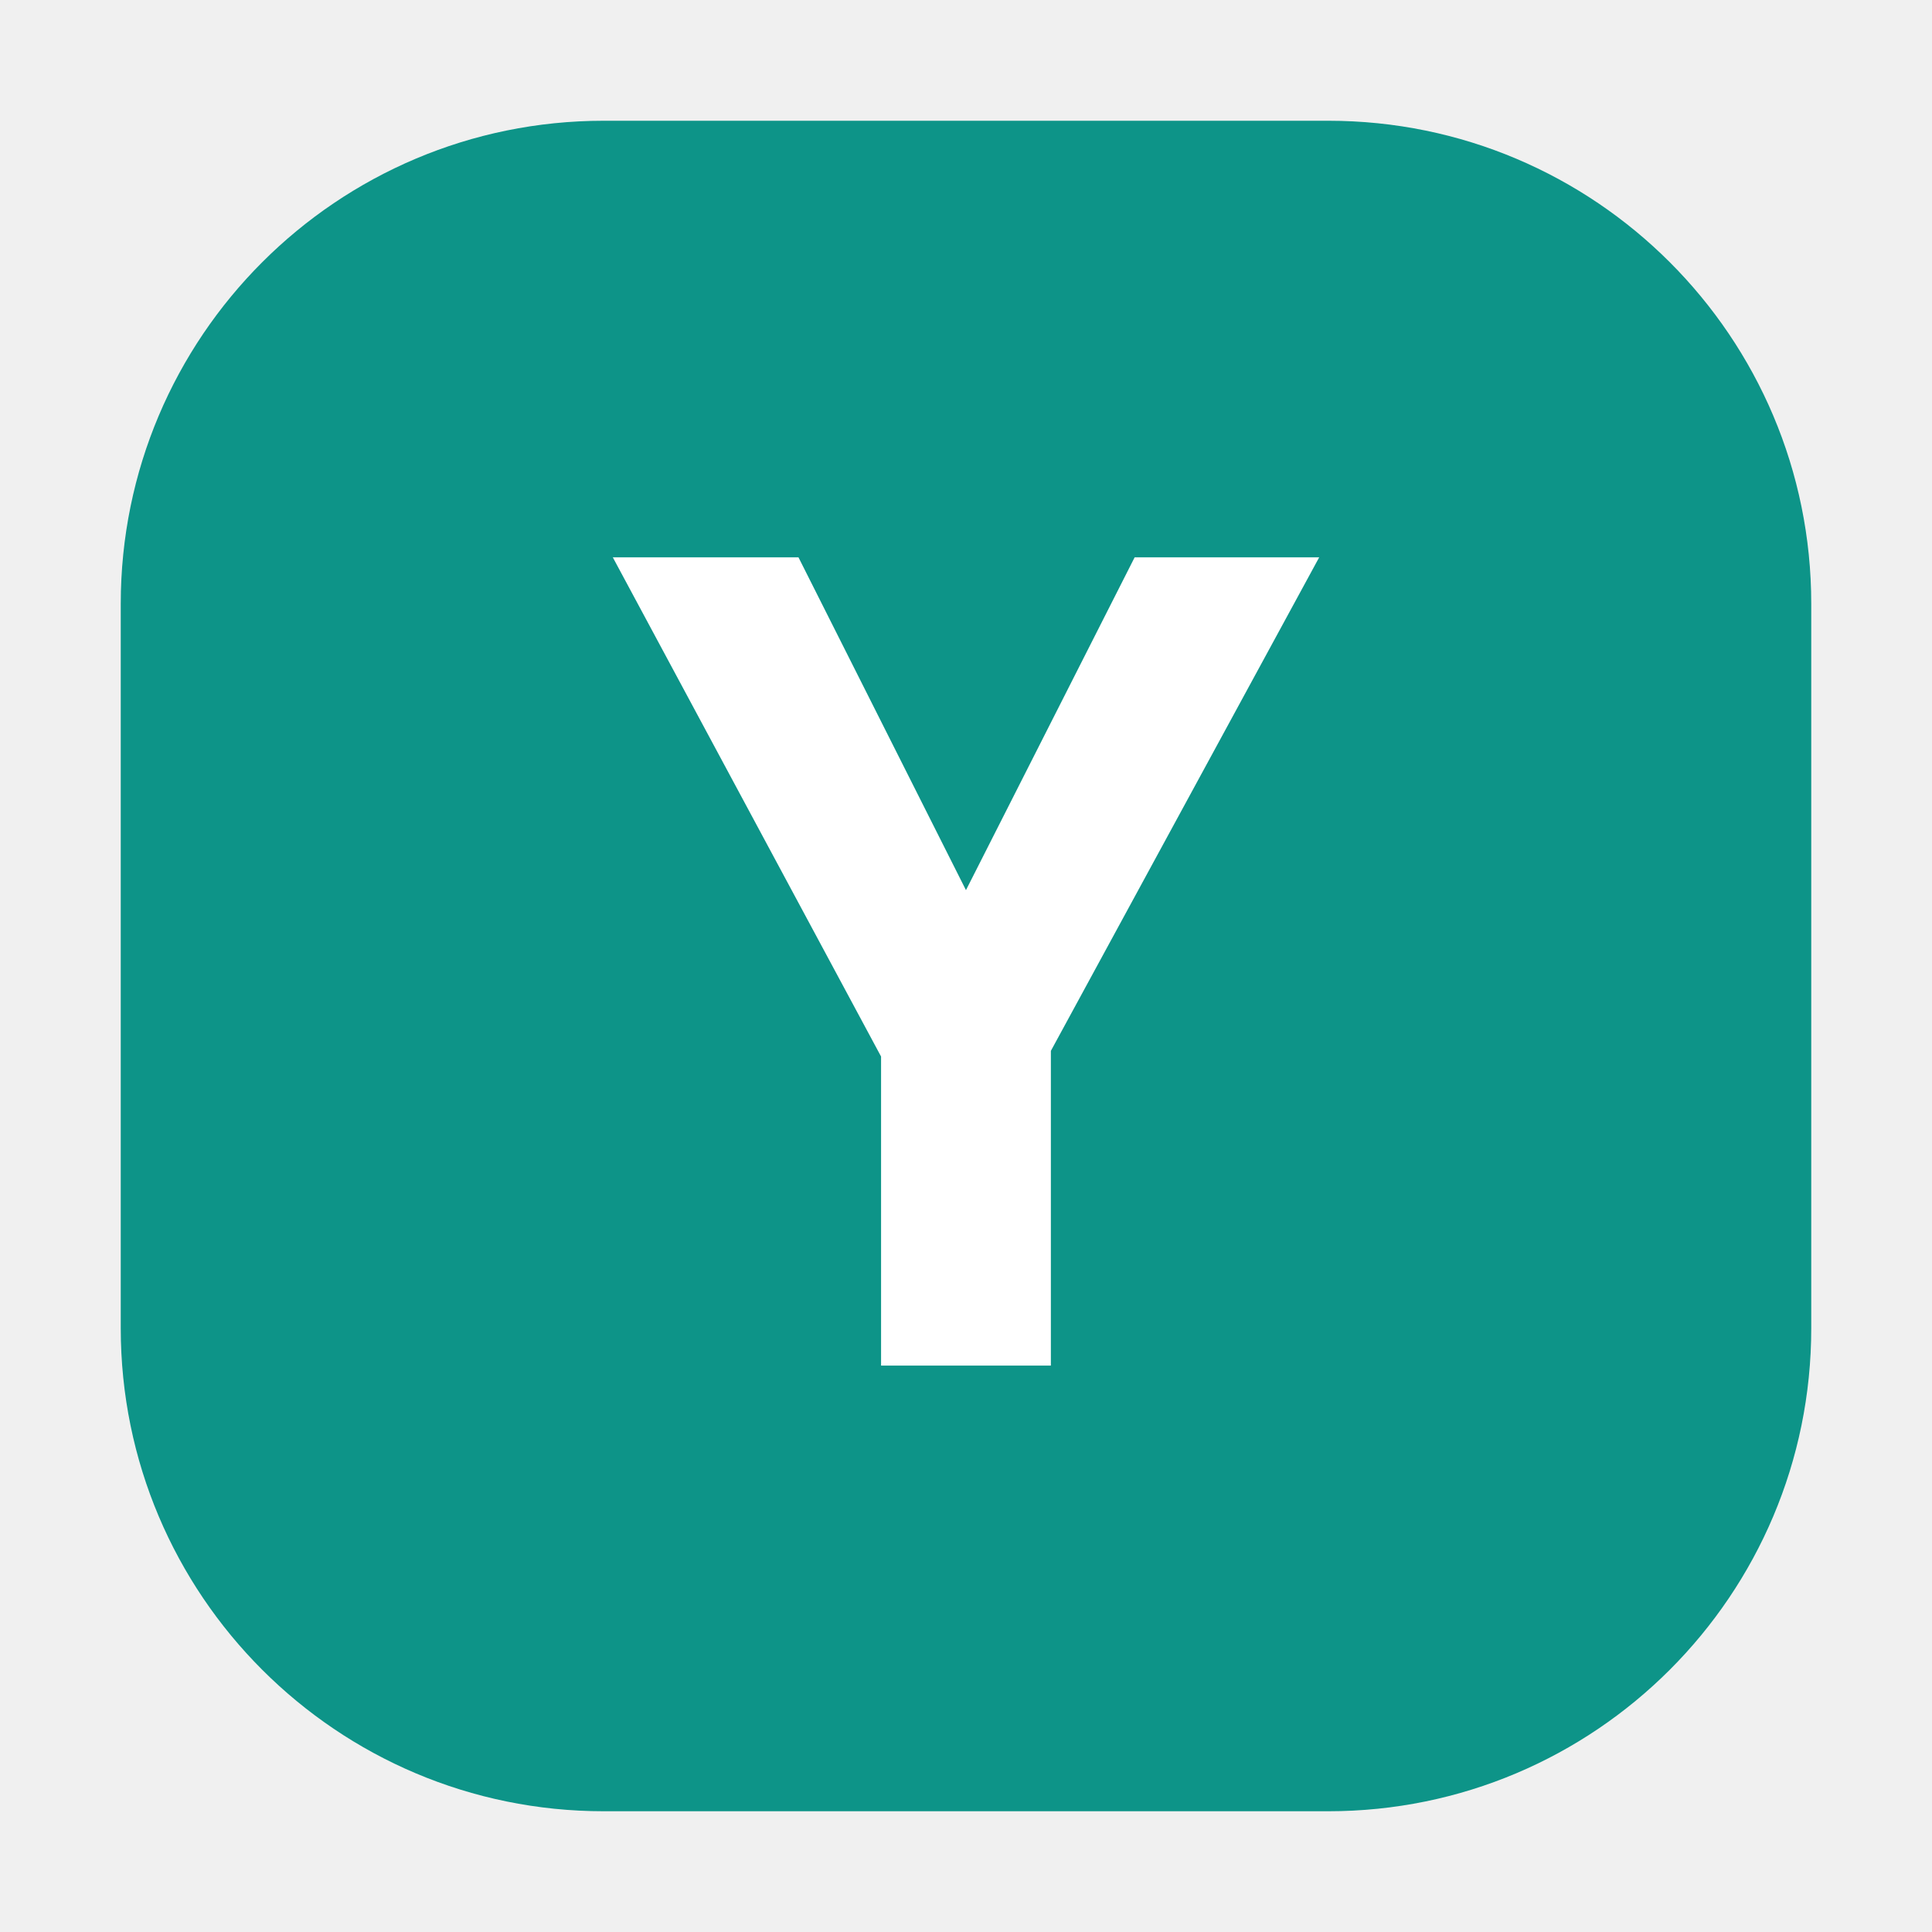
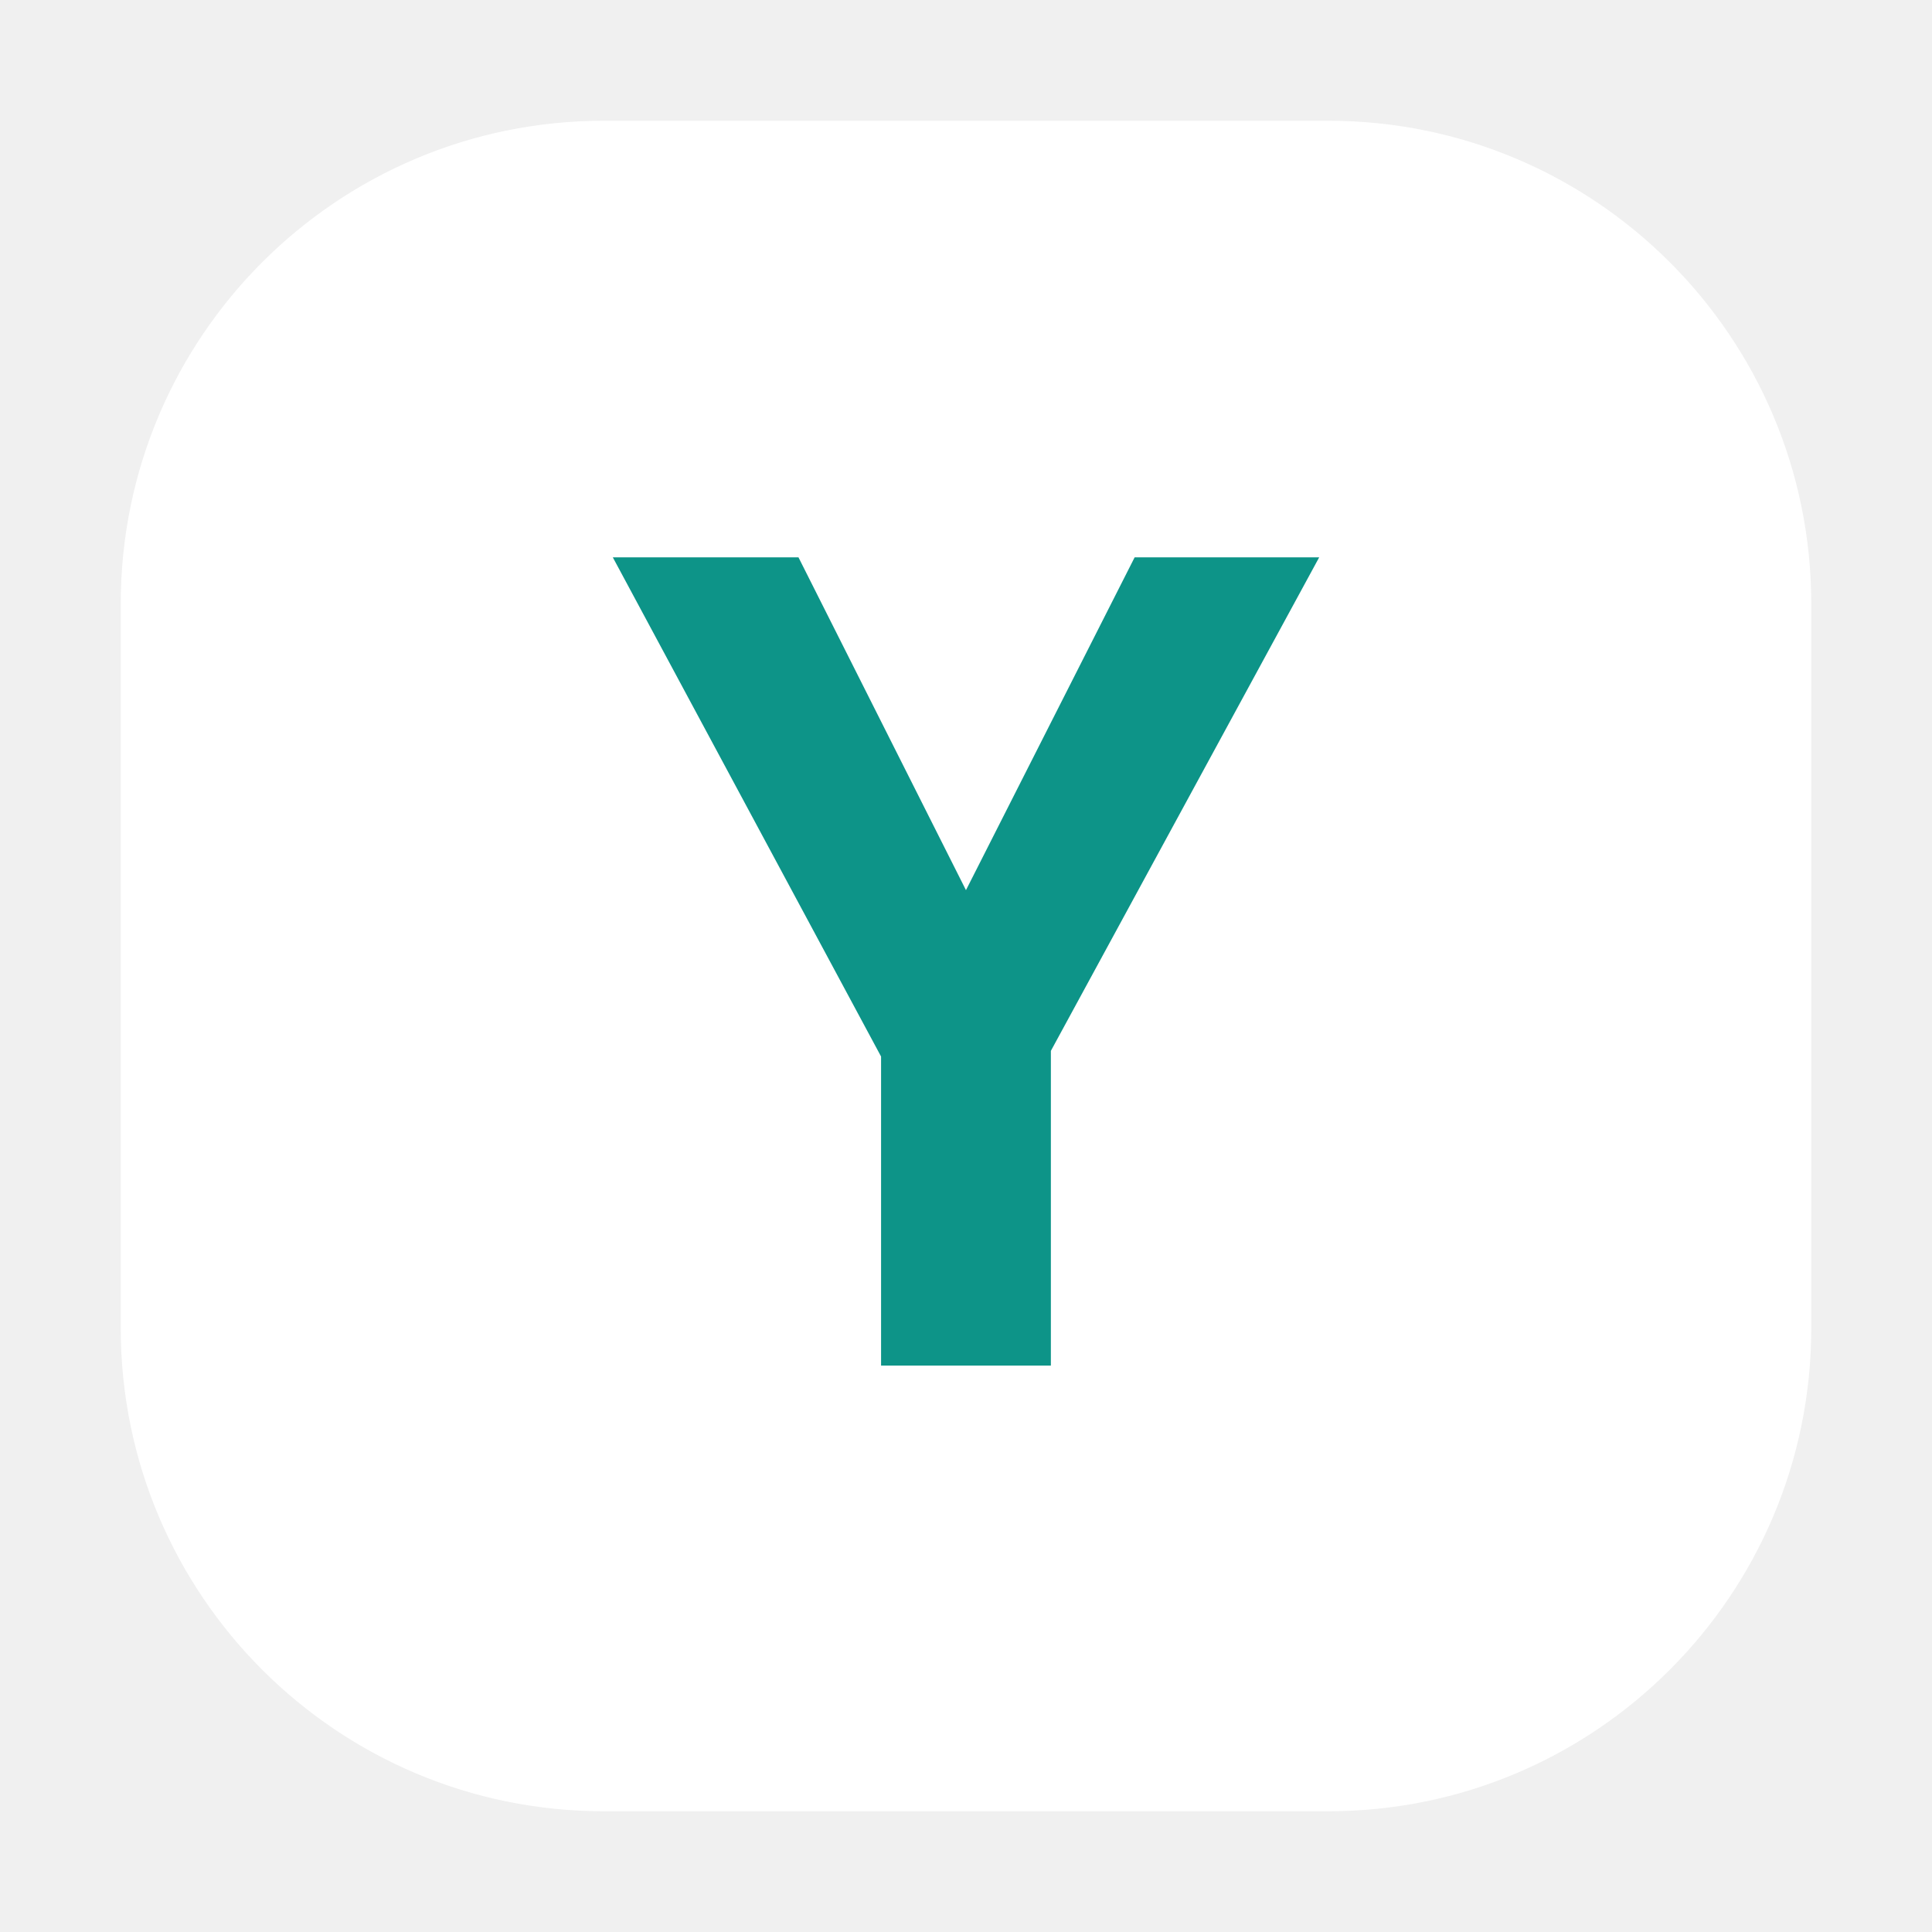
<svg xmlns="http://www.w3.org/2000/svg" viewBox="0 0 512 512">
-   <rect x="32" y="32" width="448" height="448" rx="128" fill="#0d9488" />
-   <text x="50%" y="50%" dominant-baseline="middle" text-anchor="middle" font-family="sans-serif" font-weight="bold" font-size="300" fill="white">Y</text>
+   <rect x="32" y="32" width="448" height="448" rx="128" fill="#ffffff" />
+   <text x="50%" y="50%" dominant-baseline="middle" text-anchor="middle" font-family="sans-serif" font-weight="bold" font-size="300" fill="#0d9488">Y</text>
</svg>
